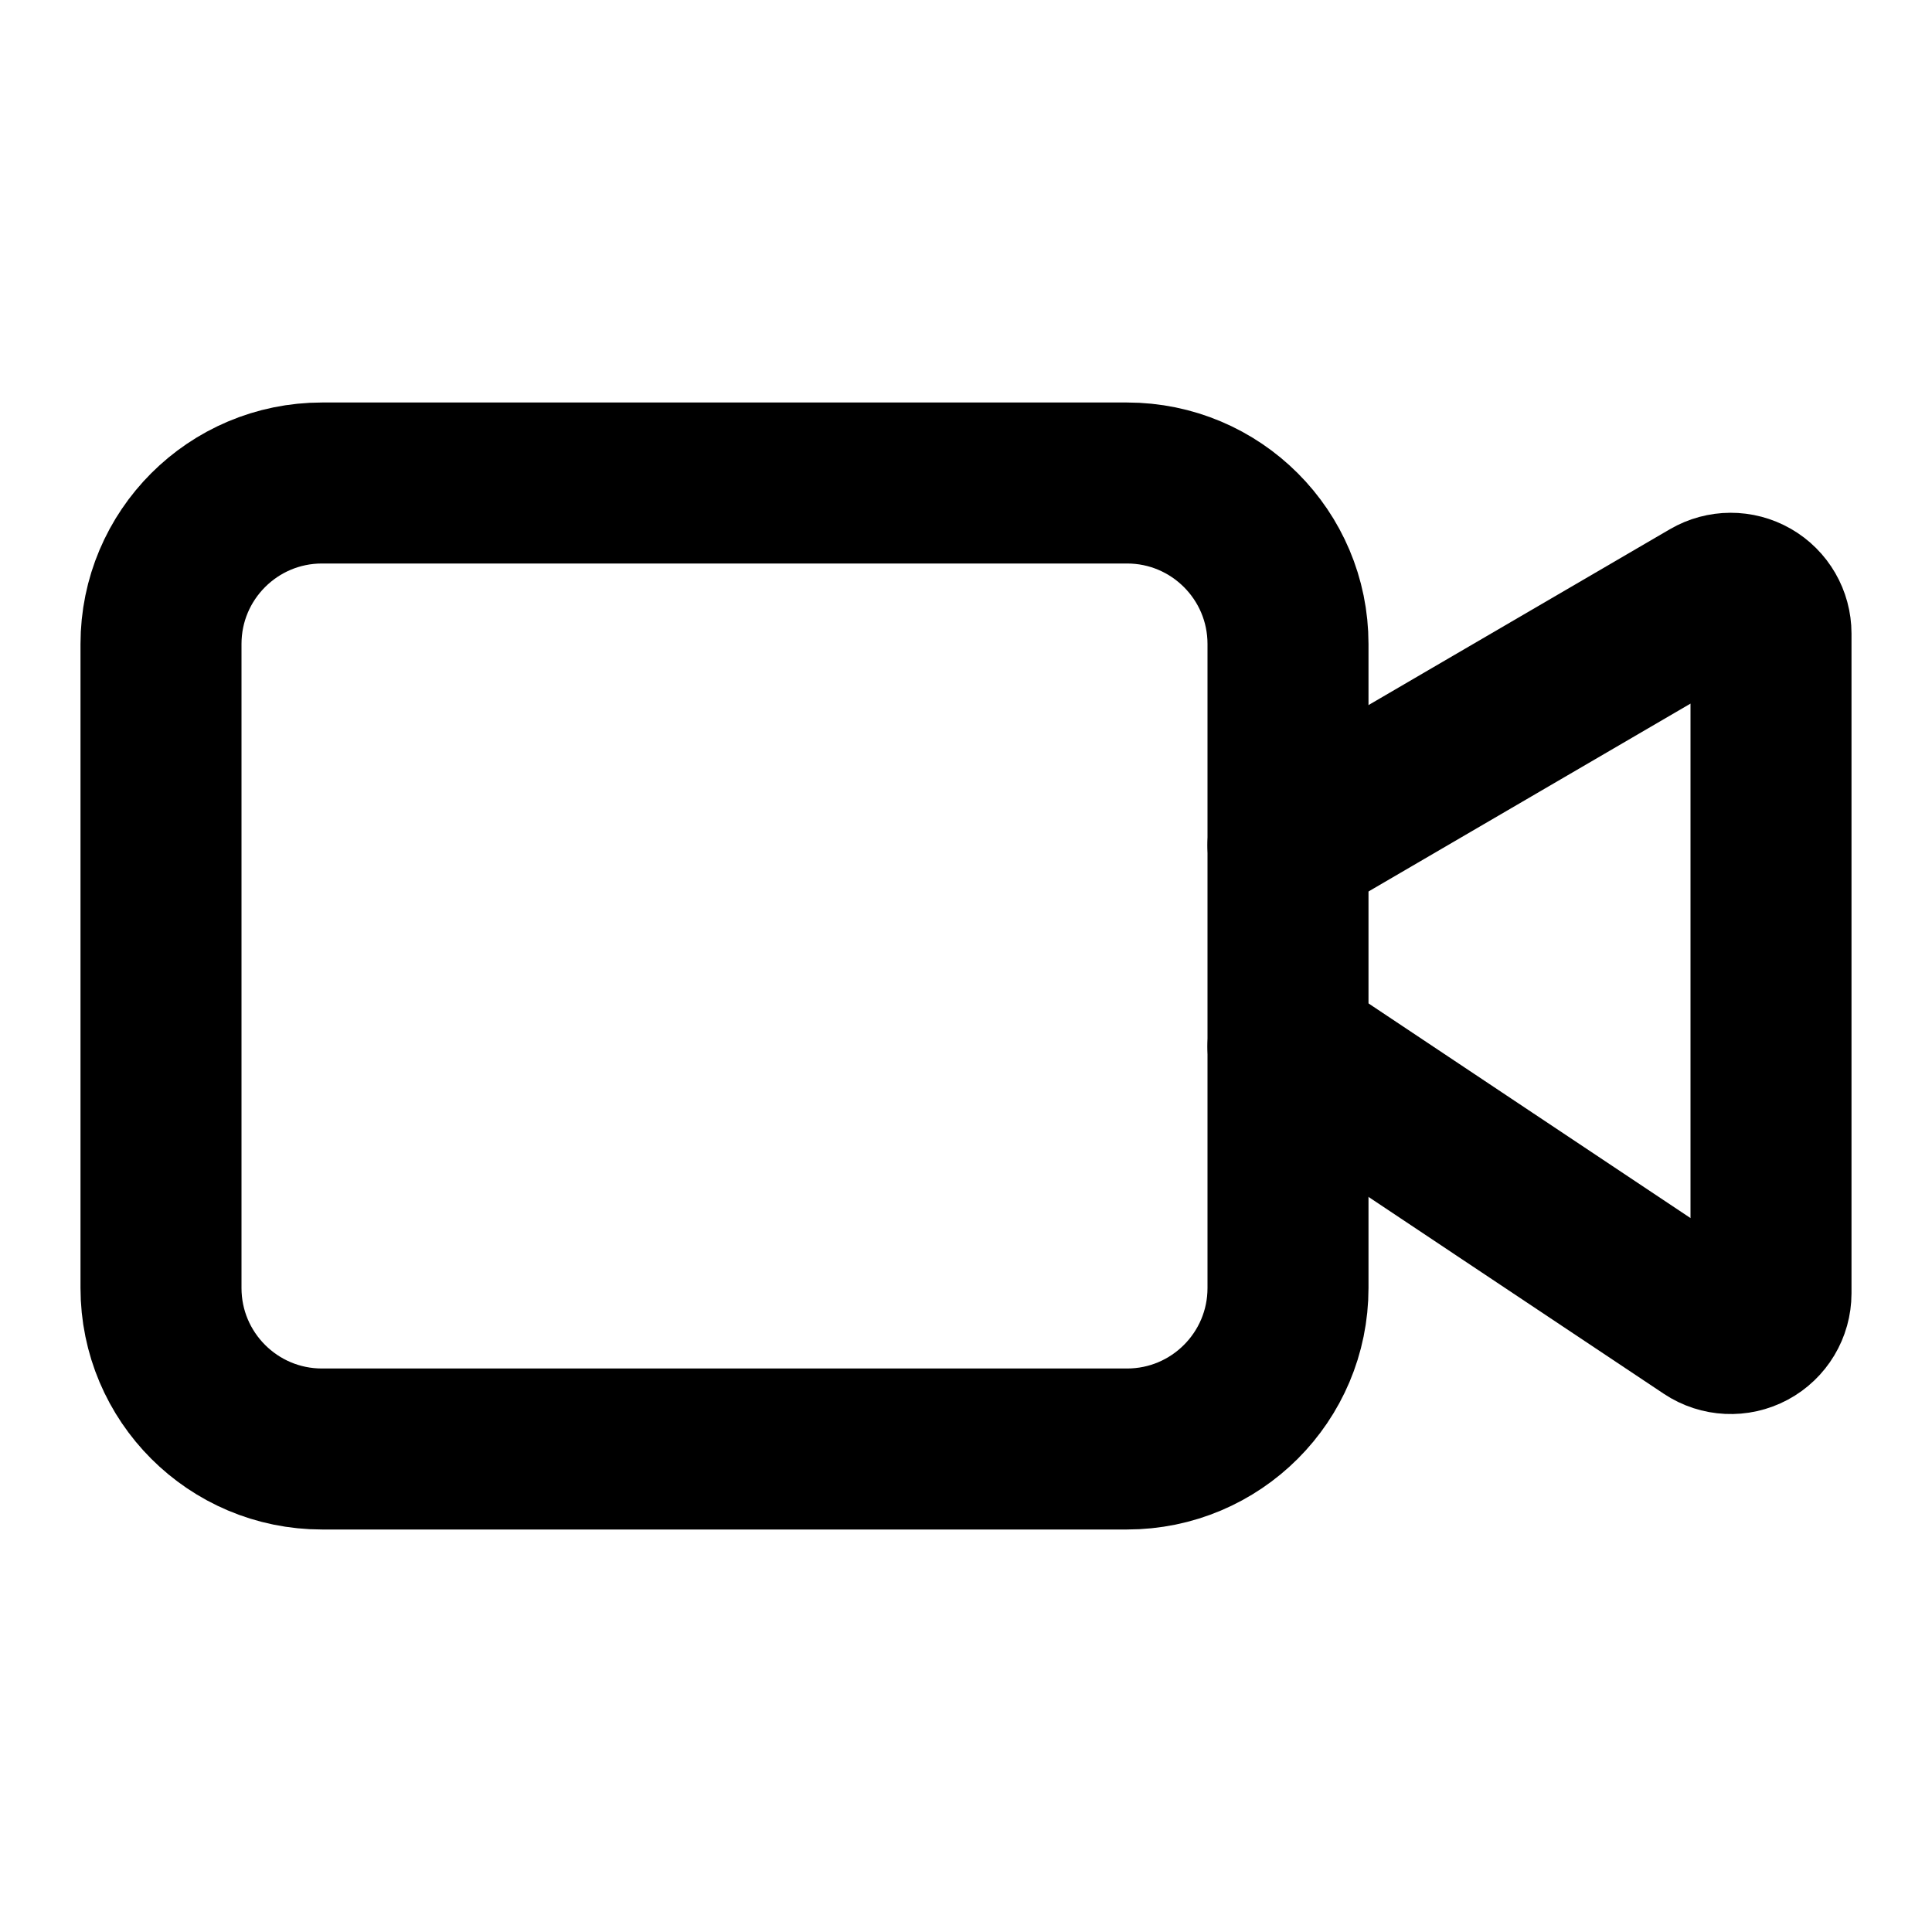
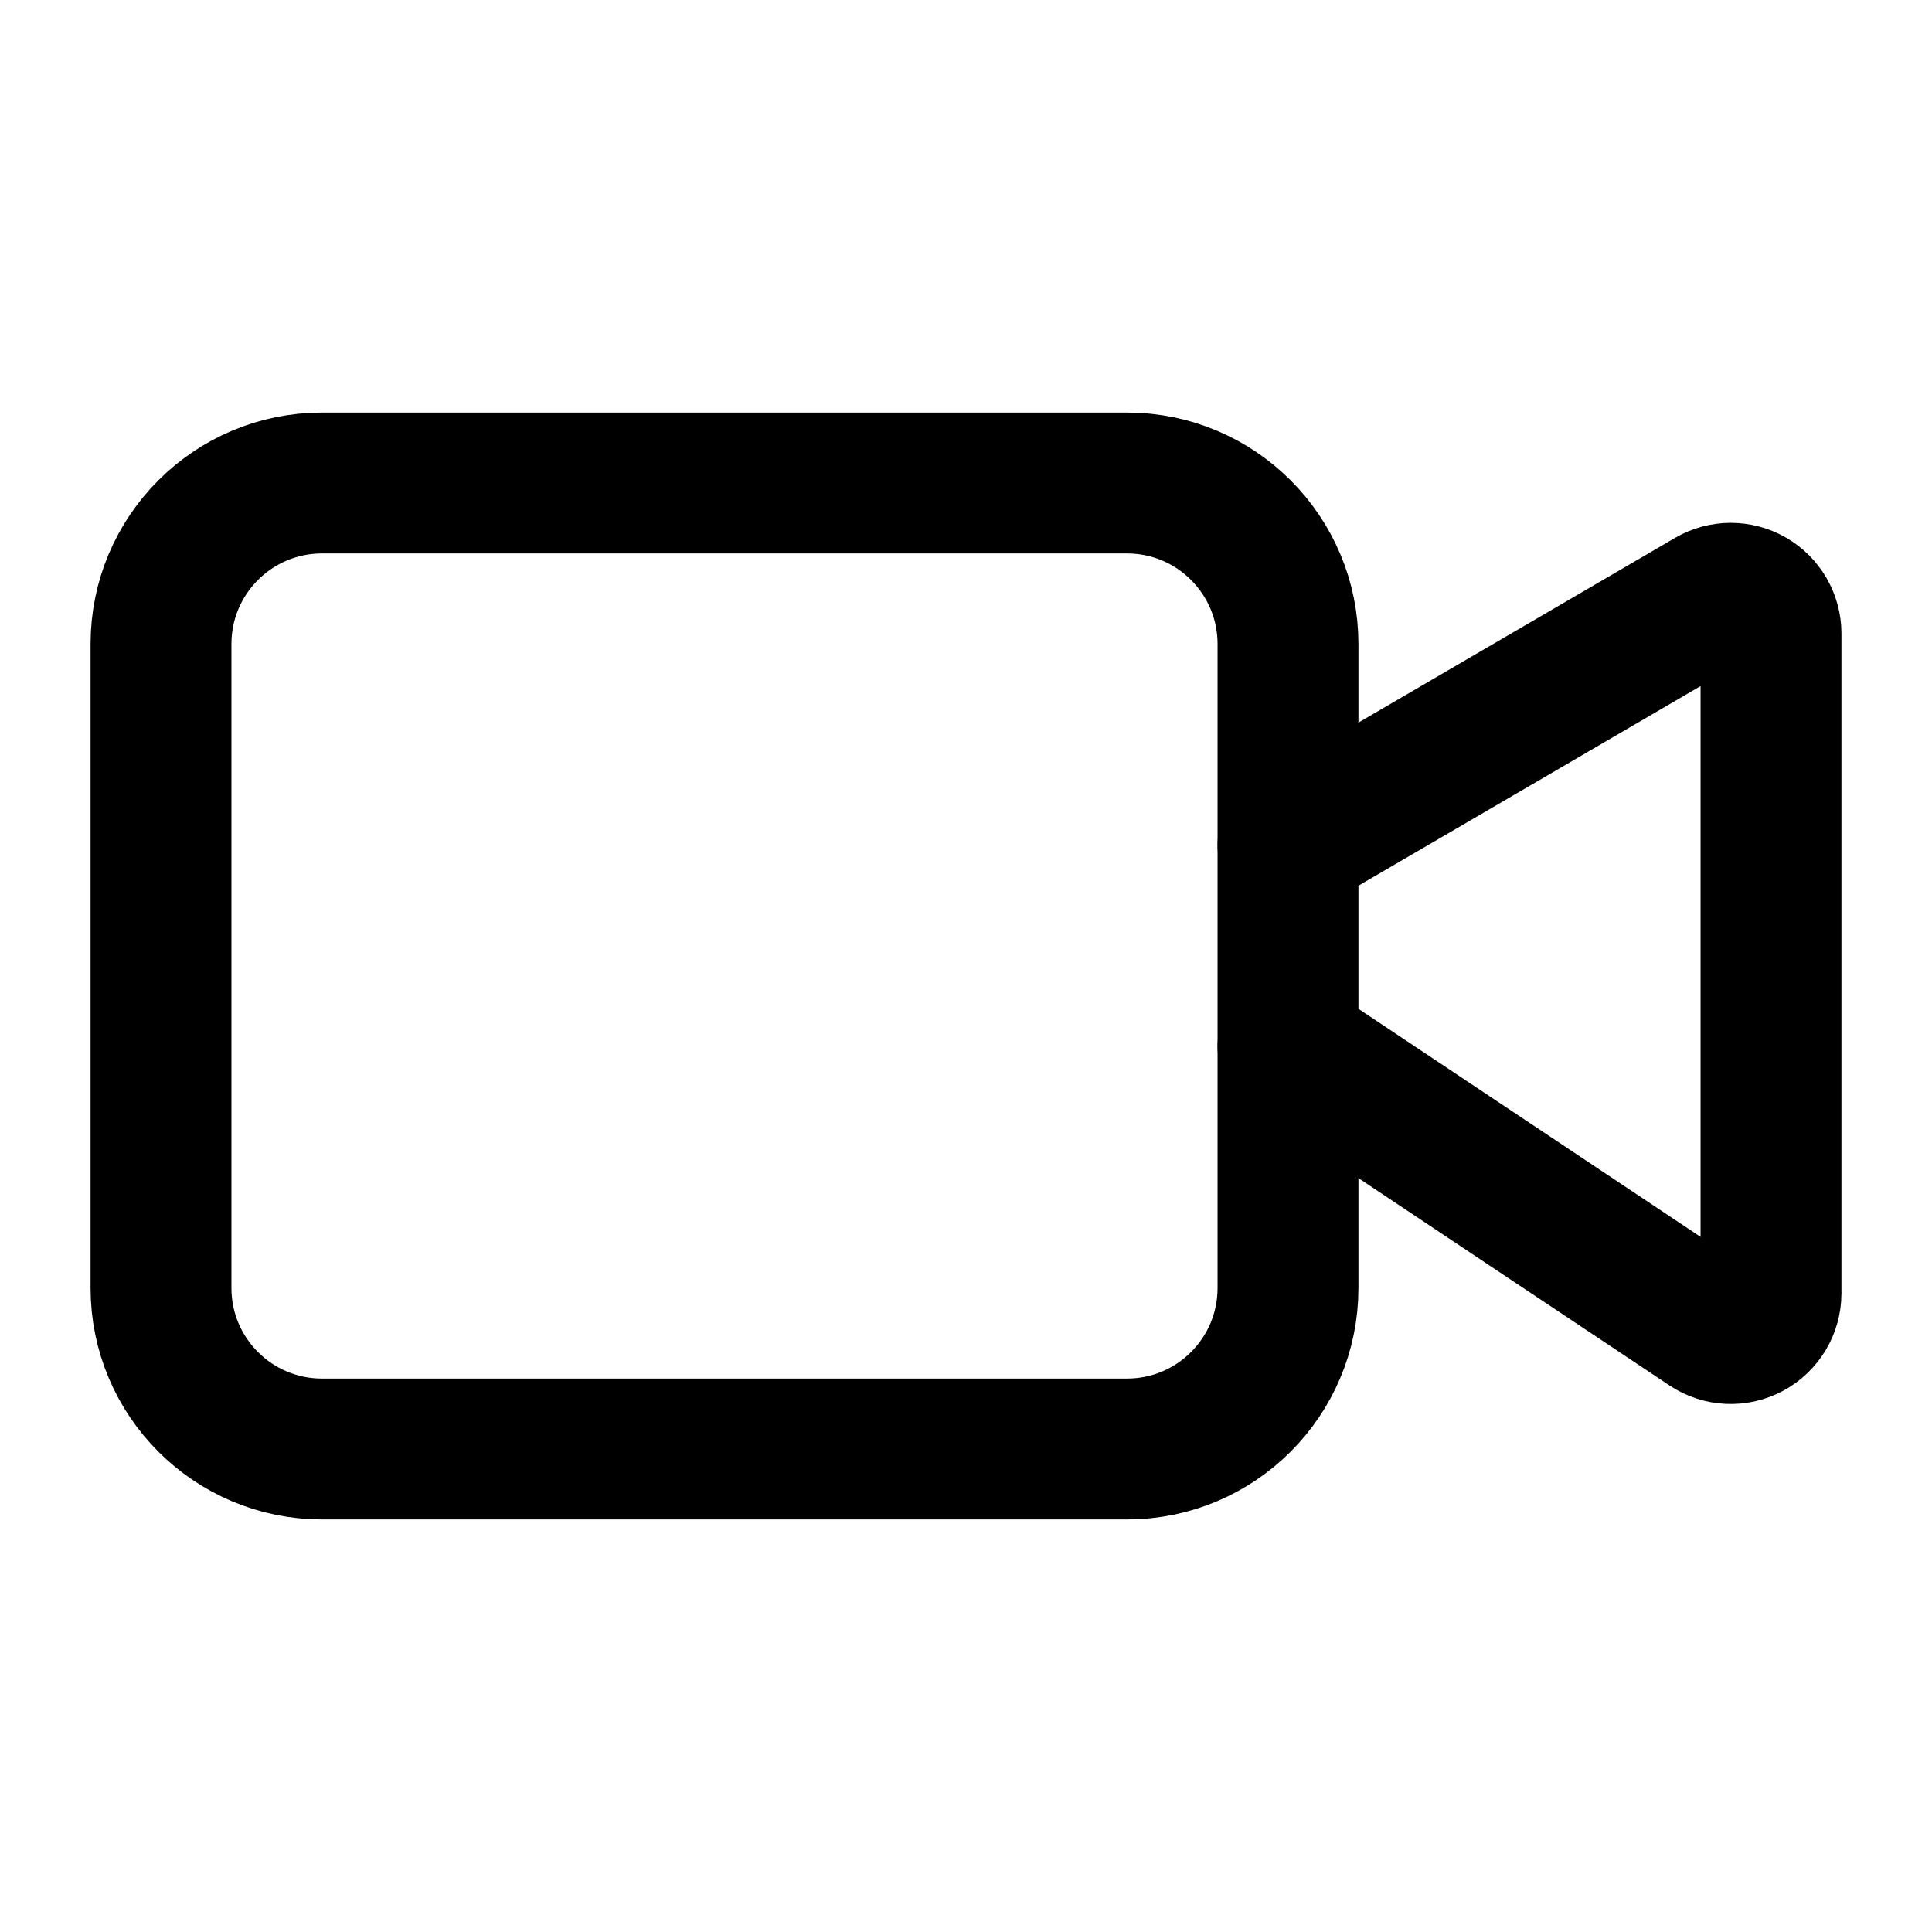
<svg xmlns="http://www.w3.org/2000/svg" width="1em" height="1em" viewBox="0 0 24 24">
-   <g fill="none" stroke="currentColor" stroke-linecap="round" stroke-linejoin="round" stroke-width="2">
+   <g fill="none" stroke="currentColor" stroke-linecap="round" stroke-linejoin="round" stroke-width="1.75">
    <path d="m16 13l5.223 3.482a.5.5 0 0 0 .777-.416V7.87a.5.5 0 0 0-.752-.432L16 10.5" />
    <rect width="14" height="12" x="2" y="6" rx="2" />
  </g>
</svg>
